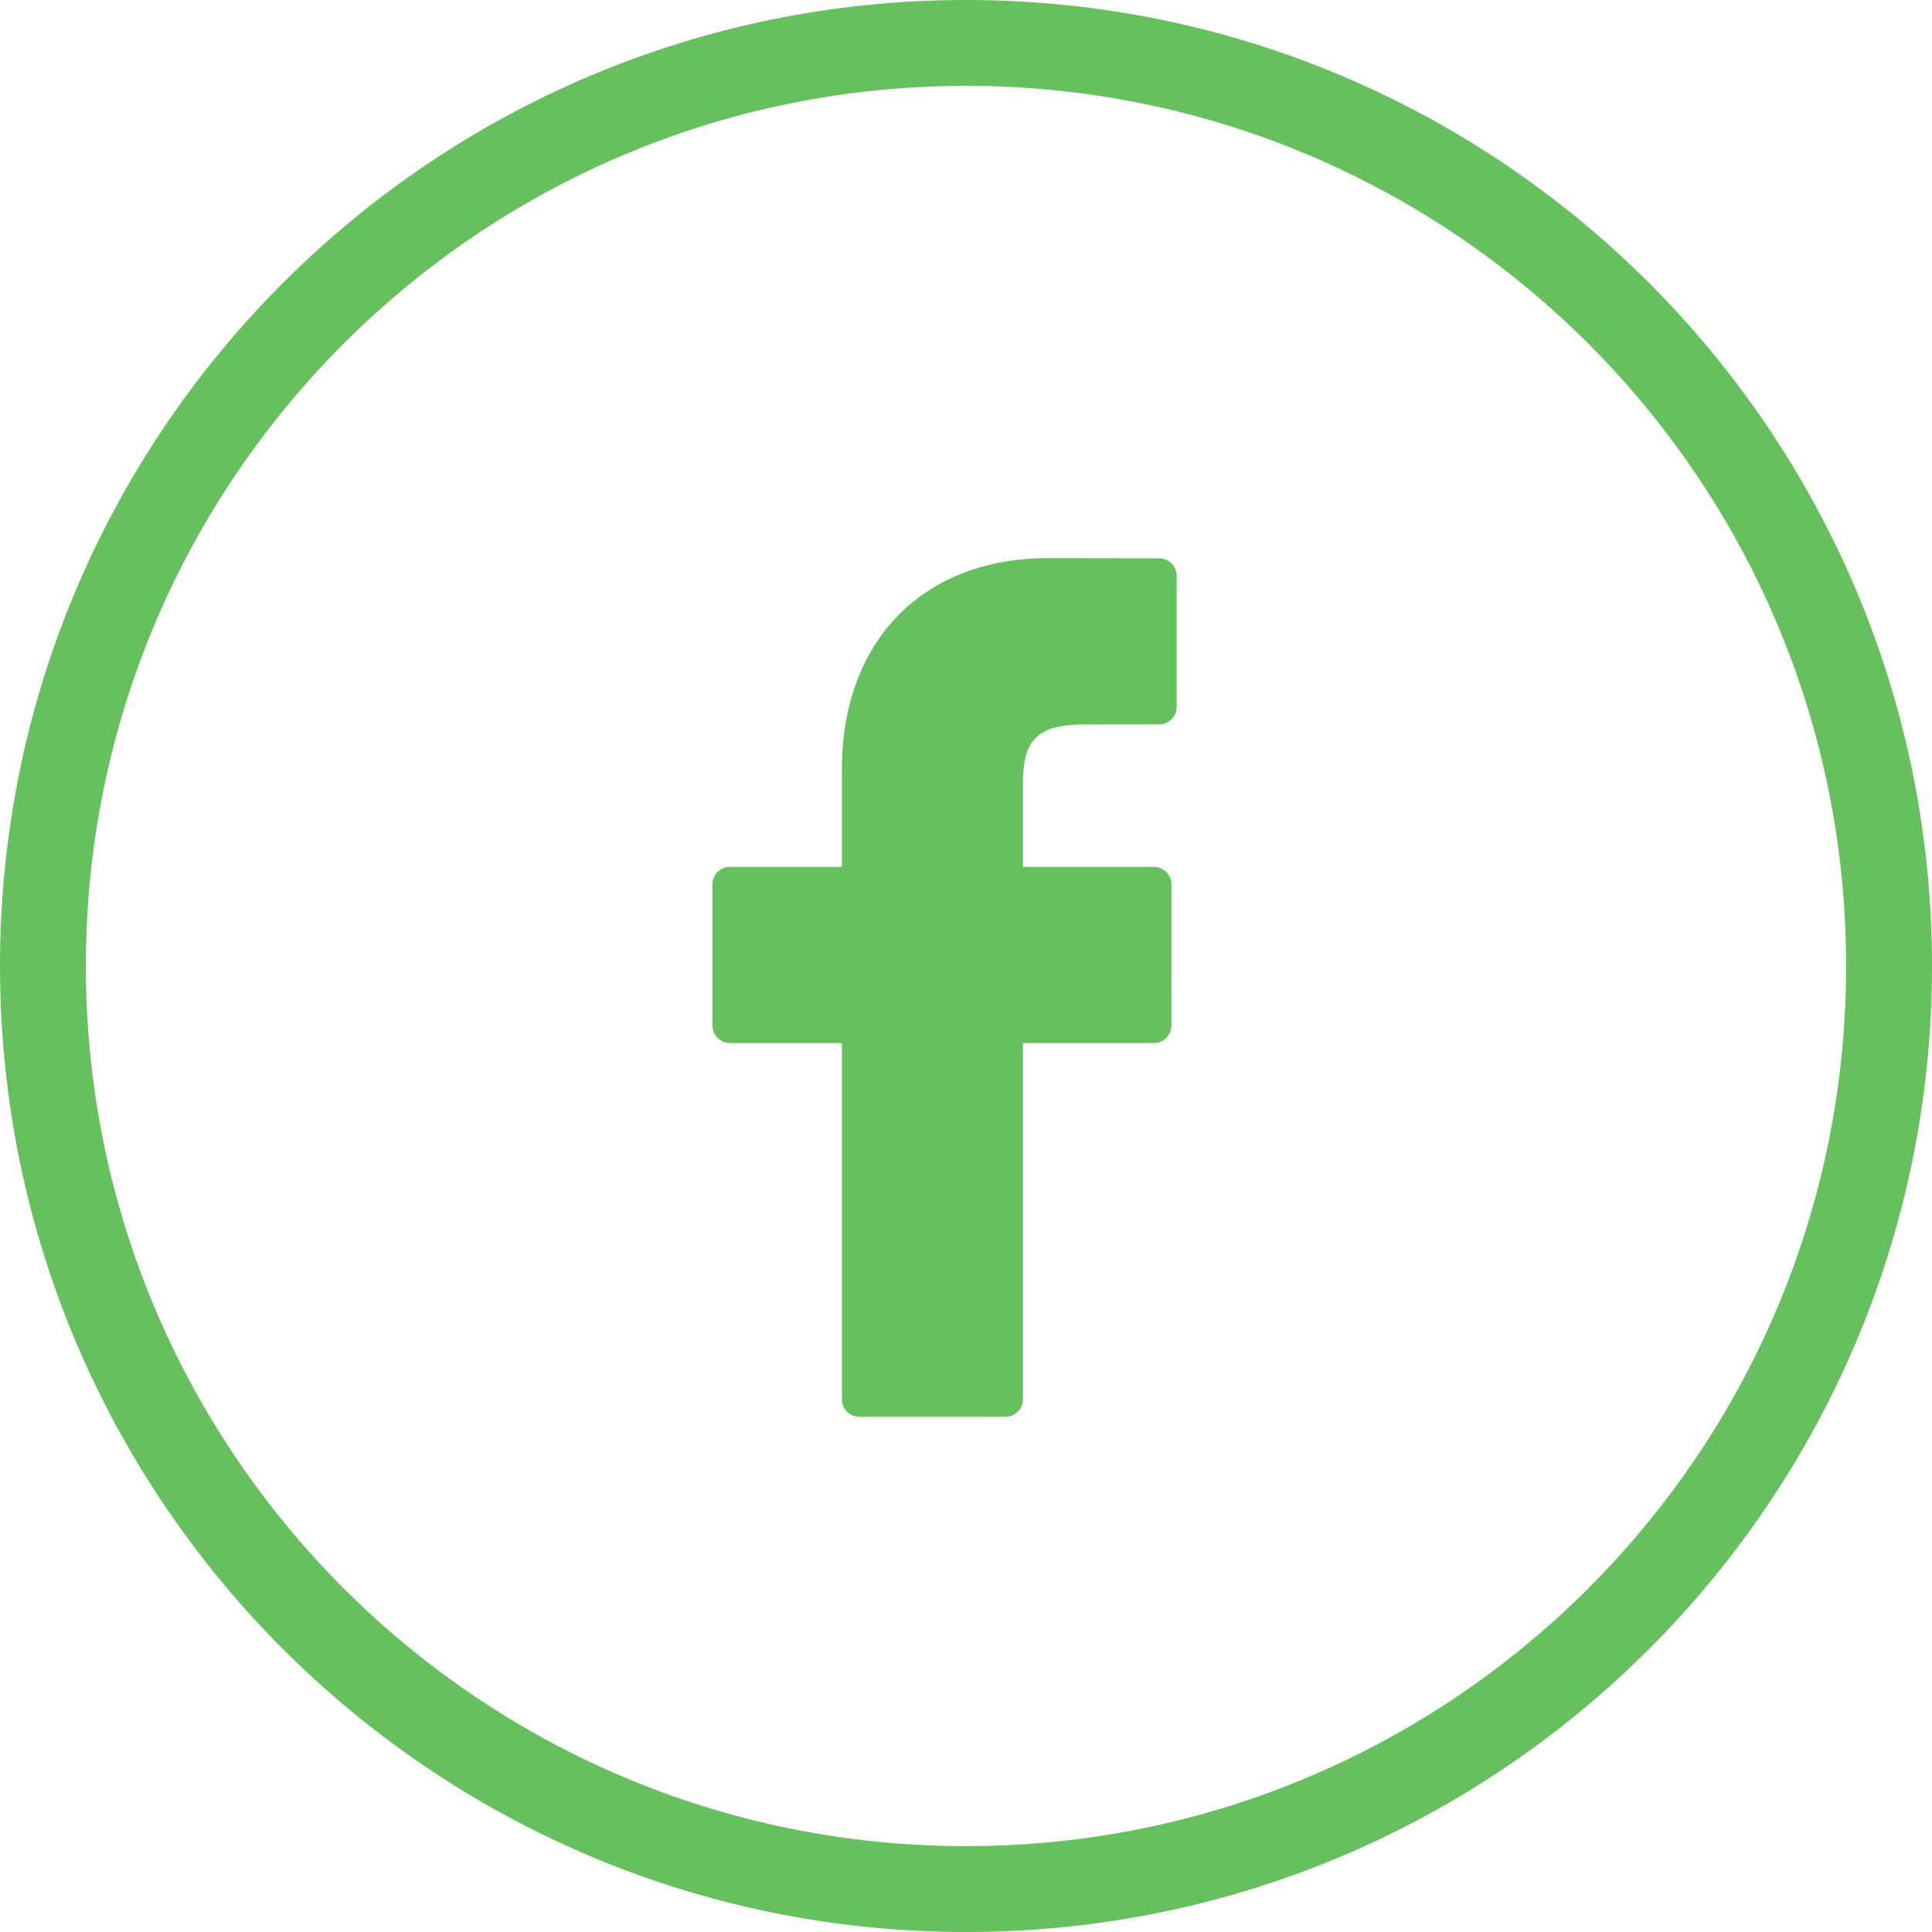
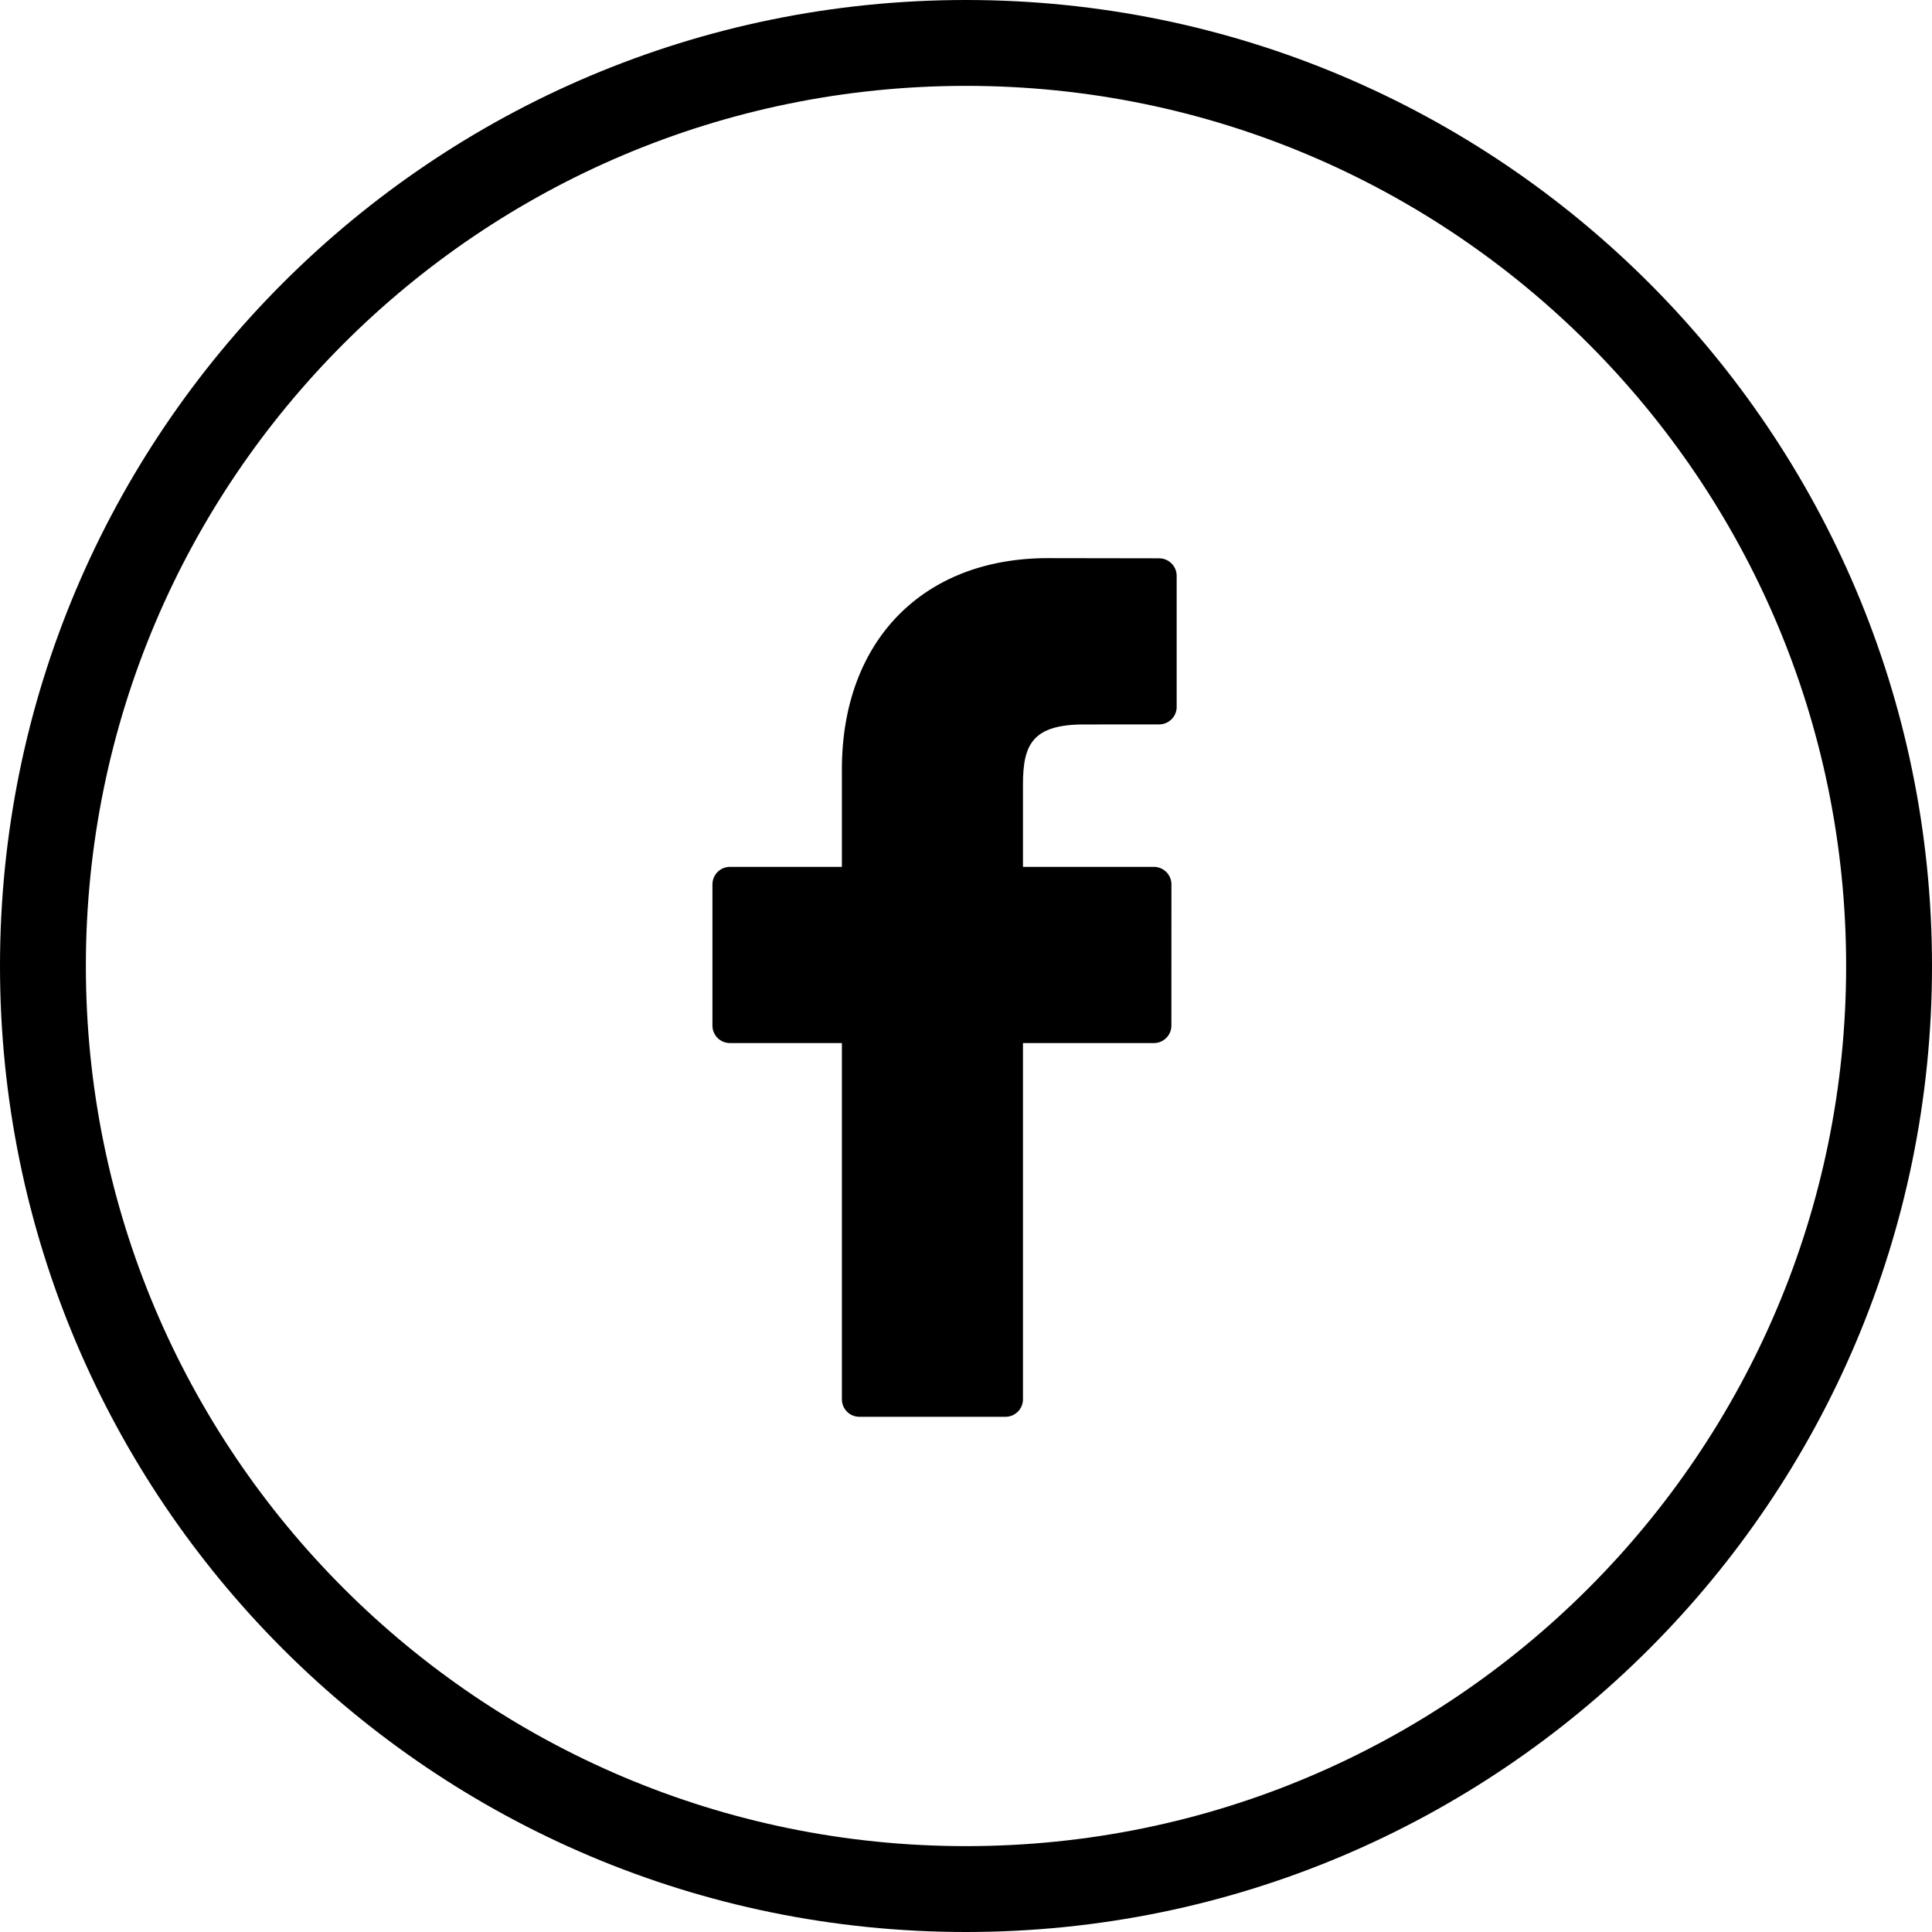
- <svg xmlns="http://www.w3.org/2000/svg" width="45" height="45" viewBox="0 0 45 45" fill="none">
-   <path fill-rule="evenodd" clip-rule="evenodd" d="M22.5 43C33.822 43 43 33.822 43 22.5C43 11.178 33.822 2 22.5 2C11.178 2 2 11.178 2 22.5C2 33.822 11.178 43 22.5 43ZM22.5 45C34.926 45 45 34.926 45 22.5C45 10.074 34.926 0 22.5 0C10.074 0 0 10.074 0 22.5C0 34.926 10.074 45 22.5 45Z" fill="#66C05D" />
-   <path d="M26.999 13.004L24.406 13C21.492 13 19.609 14.932 19.609 17.922V20.191H17.001C16.776 20.191 16.594 20.374 16.594 20.599V23.887C16.594 24.113 16.776 24.295 17.001 24.295H19.609V32.592C19.609 32.818 19.792 33 20.017 33H23.419C23.645 33 23.827 32.817 23.827 32.592V24.295H26.876C27.101 24.295 27.284 24.113 27.284 23.887L27.285 20.599C27.285 20.491 27.242 20.388 27.166 20.311C27.089 20.235 26.985 20.191 26.877 20.191H23.827V18.268C23.827 17.343 24.047 16.874 25.252 16.874L26.999 16.873C27.224 16.873 27.407 16.69 27.407 16.465V13.412C27.407 13.187 27.224 13.005 26.999 13.004Z" fill="#66C05D" />
+ <svg xmlns="http://www.w3.org/2000/svg" width="45" height="45" viewBox="0 0 45 45">
+   <path fill-rule="evenodd" clip-rule="evenodd" d="M22.5 43C33.822 43 43 33.822 43 22.5C43 11.178 33.822 2 22.5 2C11.178 2 2 11.178 2 22.5C2 33.822 11.178 43 22.5 43ZM22.5 45C34.926 45 45 34.926 45 22.5C45 10.074 34.926 0 22.5 0C10.074 0 0 10.074 0 22.5C0 34.926 10.074 45 22.5 45Z" />
+   <path d="M26.999 13.004L24.406 13C21.492 13 19.609 14.932 19.609 17.922V20.191H17.001C16.776 20.191 16.594 20.374 16.594 20.599V23.887C16.594 24.113 16.776 24.295 17.001 24.295H19.609V32.592C19.609 32.818 19.792 33 20.017 33H23.419C23.645 33 23.827 32.817 23.827 32.592V24.295H26.876C27.101 24.295 27.284 24.113 27.284 23.887L27.285 20.599C27.285 20.491 27.242 20.388 27.166 20.311C27.089 20.235 26.985 20.191 26.877 20.191H23.827V18.268C23.827 17.343 24.047 16.874 25.252 16.874L26.999 16.873C27.224 16.873 27.407 16.69 27.407 16.465V13.412C27.407 13.187 27.224 13.005 26.999 13.004Z" />
</svg>
